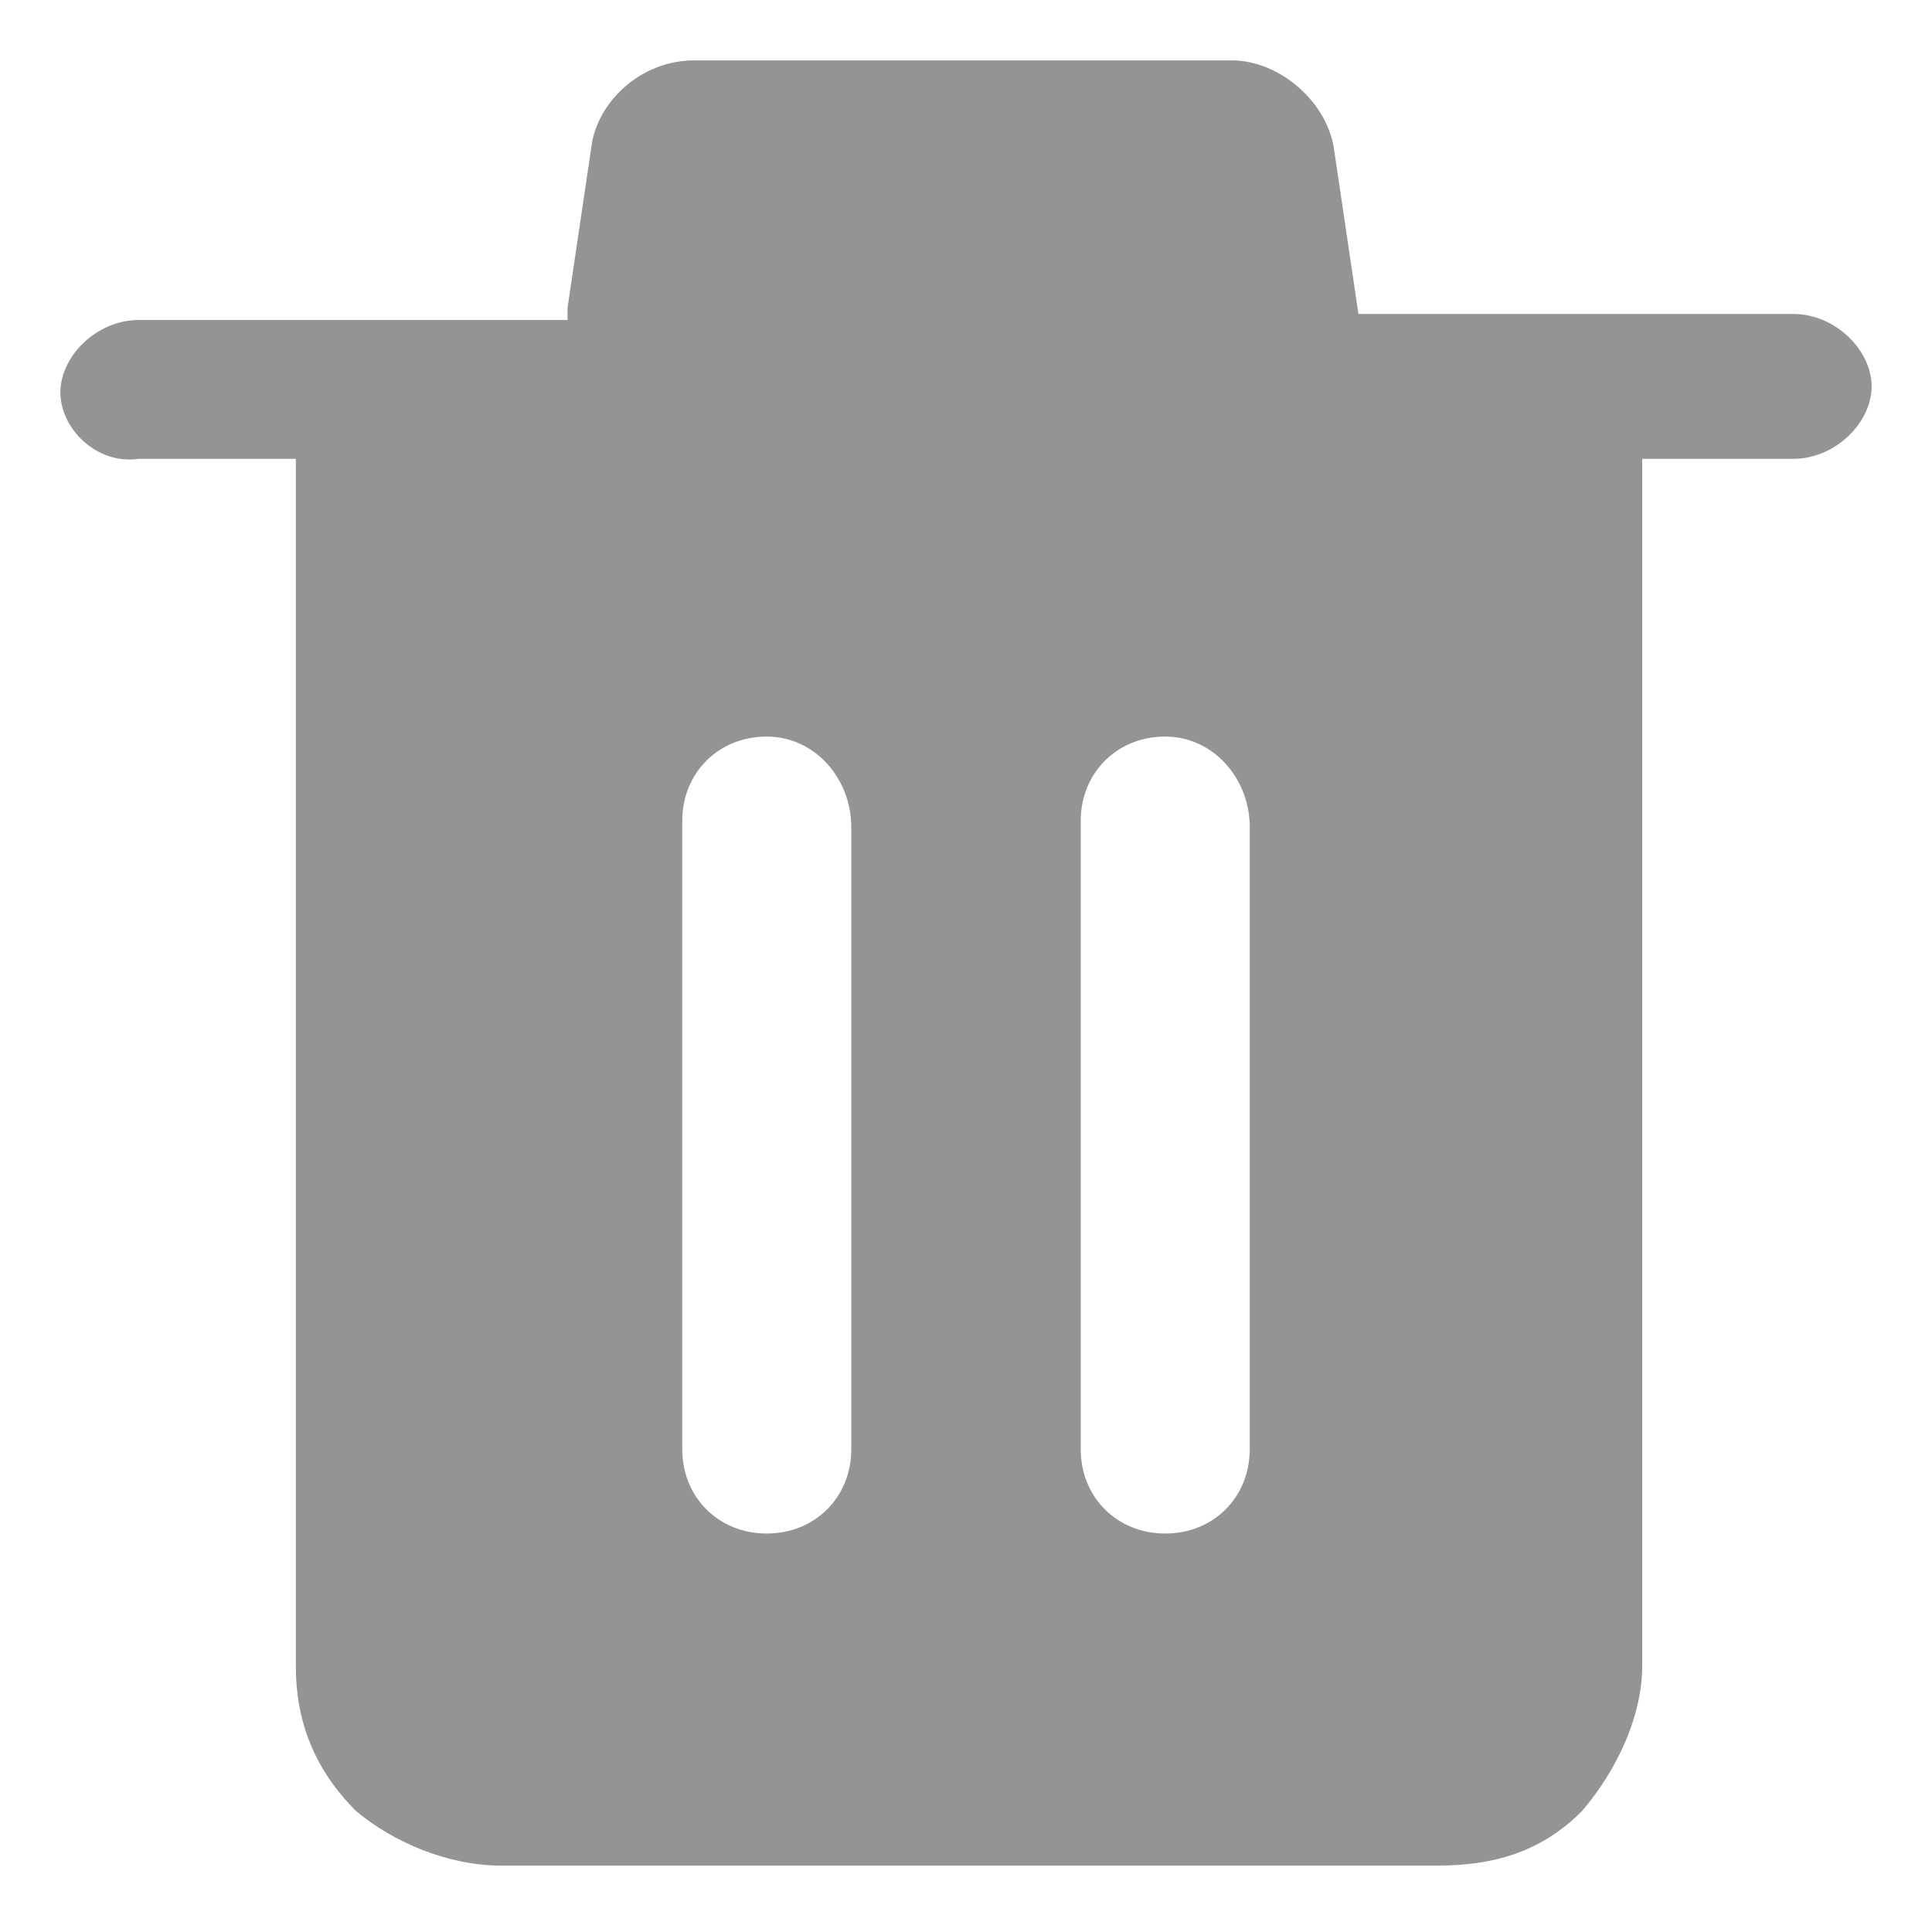
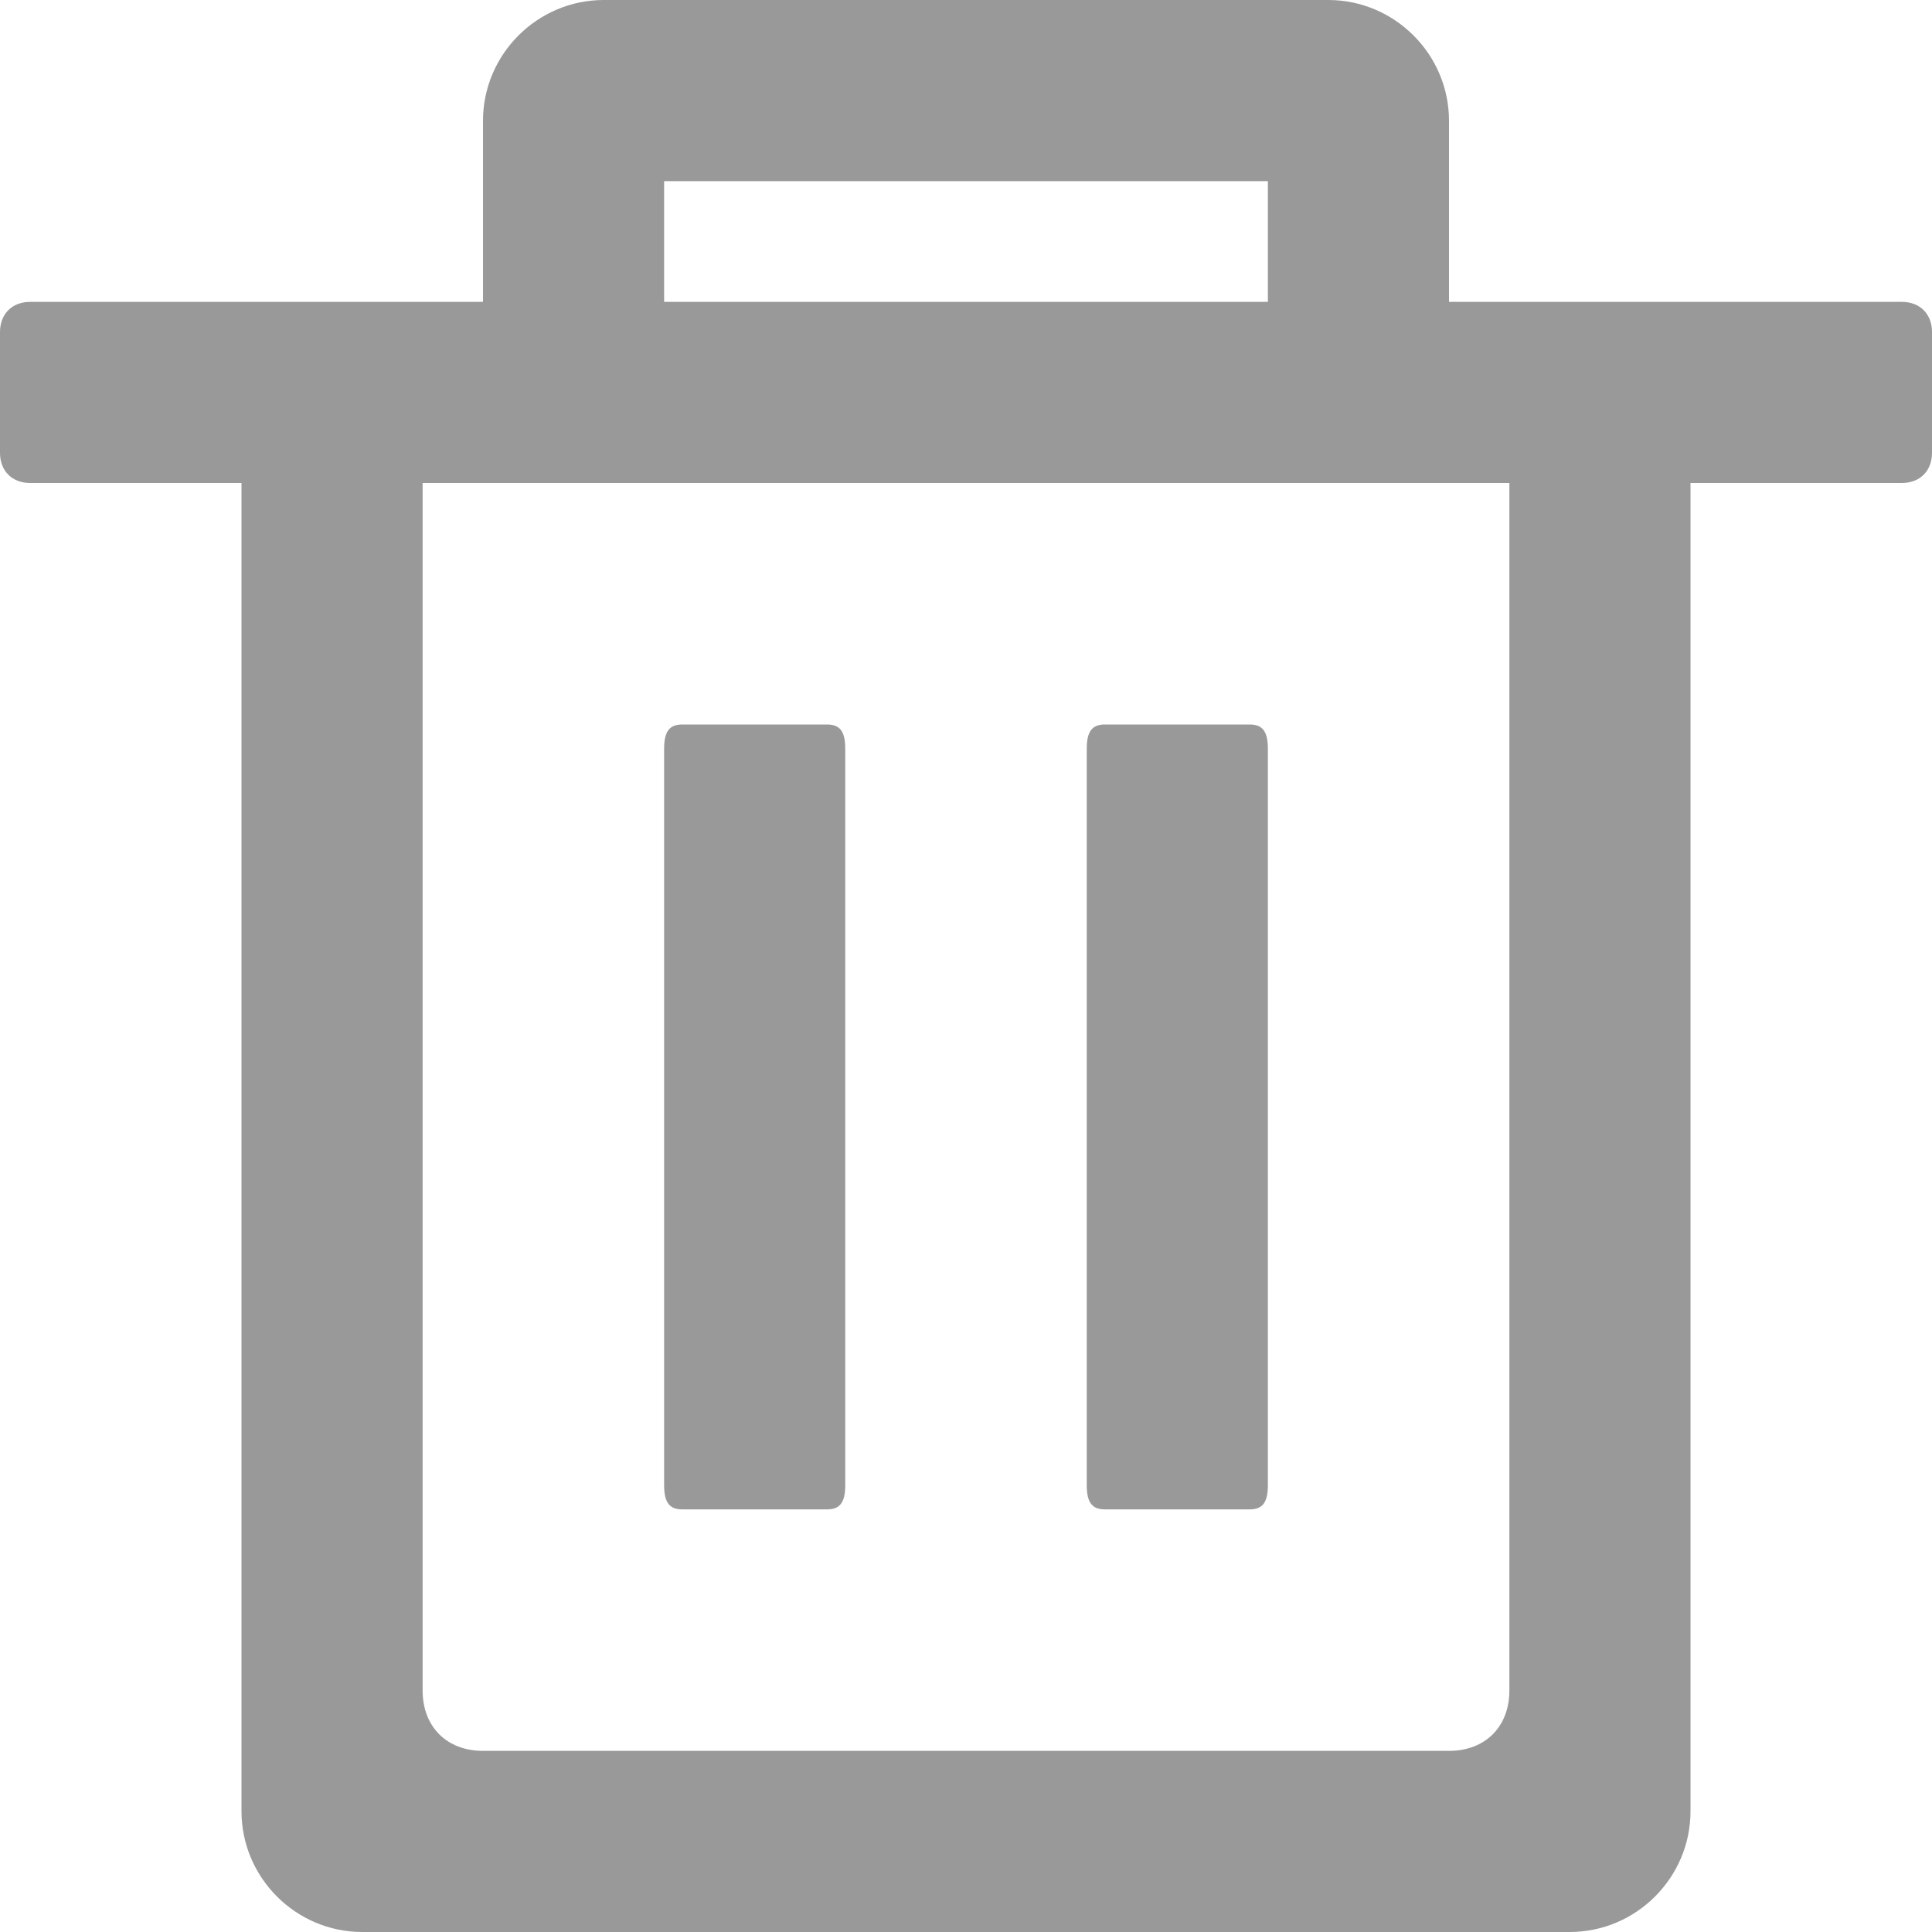
<svg xmlns="http://www.w3.org/2000/svg" version="1.1" id="图层_1" x="0px" y="0px" viewBox="0 0 32 32" style="enable-background:new 0 0 32 32;" xml:space="preserve">
  <style type="text/css">
- 	.st0{fill:#949494;}
+ 	.st0{fill:#999999;}
</style>
-   <g id="delete">
-     <g id="形状" transform="translate(1, 1)">
-       <path class="st0" d="M19.4,0c0.8,0,1.6,0.7,1.7,1.5l0.4,2.7h7.2c0.7,0,1.3,0.6,1.3,1.2s-0.6,1.2-1.3,1.2h-2.5v20    c0,0.8-0.4,1.7-1,2.4c-0.7,0.7-1.5,0.9-2.4,0.9H7.3c-0.9,0-1.8-0.4-2.4-0.9c-0.7-0.7-1-1.5-1-2.4v-20H1.3C0.6,6.7,0,6.1,0,5.5    s0.6-1.2,1.3-1.2h7.1V4.1l0.4-2.7C8.9,0.7,9.6,0,10.5,0H19.4z M18.3,11.2c-0.8,0-1.4,0.6-1.4,1.4l0,0V23c0,0.8,0.6,1.4,1.4,1.4    s1.4-0.6,1.4-1.4l0,0V12.7C19.7,11.9,19.1,11.2,18.3,11.2z M11.7,11.2c-0.8,0-1.4,0.6-1.4,1.4l0,0V23c0,0.8,0.6,1.4,1.4,1.4    s1.4-0.6,1.4-1.4l0,0V12.7C13.1,11.9,12.5,11.2,11.7,11.2z" />
-     </g>
-   </g>
+   <path class="st0" d="M22,0c1.1,0,2,0.9,2,2v3h7.5C31.8,5,32,5.2,32,5.5v2C32,7.8,31.8,8,31.5,8H28v22c0,1.1-0.9,2-2,2H6  c-1.1,0-2-0.9-2-2V8H0.5C0.2,8,0,7.8,0,7.5v-2C0,5.2,0.2,5,0.5,5H8V2c0-1.1,0.9-2,2-2H22z M25,8H7v20c0,0.6,0.4,1,1,1h16  c0.6,0,1-0.4,1-1V8z M20.7,12c0.2,0,0.3,0.1,0.3,0.4v12.2c0,0.3-0.1,0.4-0.3,0.4h-2.4c-0.2,0-0.3-0.1-0.3-0.4V12.4  c0-0.3,0.1-0.4,0.3-0.4H20.7z M13.7,12c0.2,0,0.3,0.1,0.3,0.4v12.2c0,0.3-0.1,0.4-0.3,0.4h-2.4c-0.2,0-0.3-0.1-0.3-0.4V12.4  c0-0.3,0.1-0.4,0.3-0.4H13.7z M21,3H11v2h10V3z" />
</svg>
